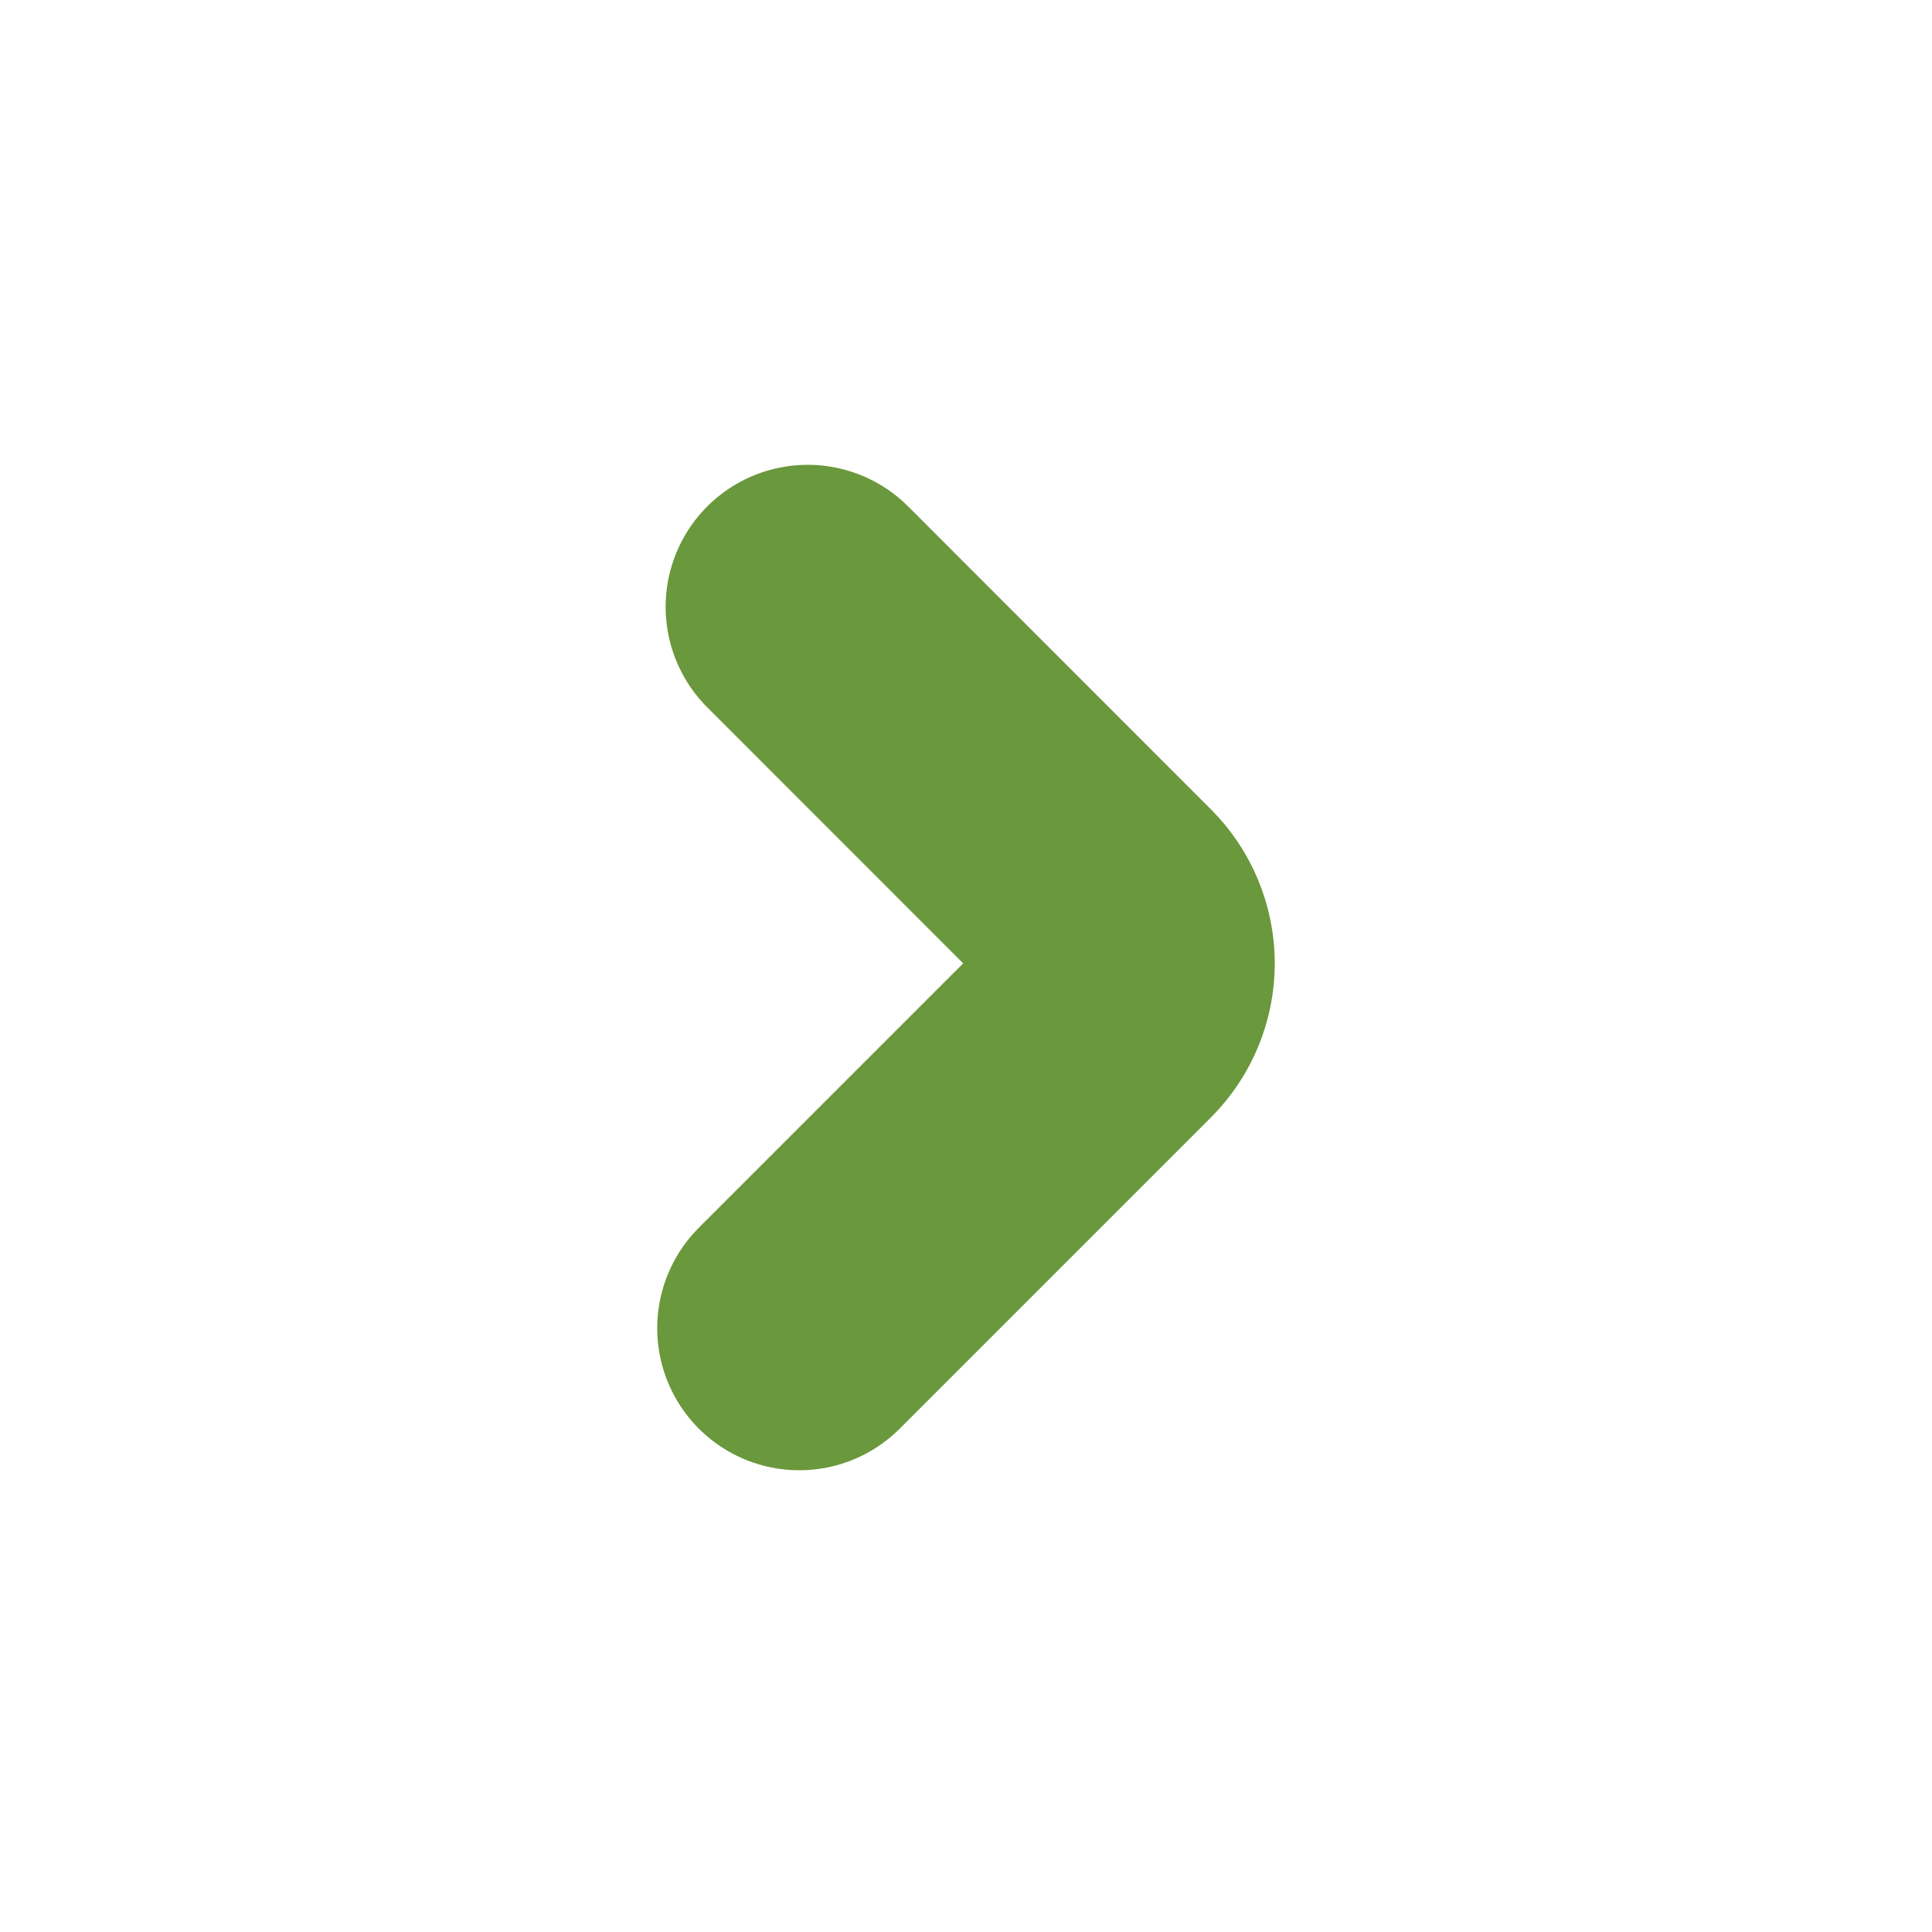
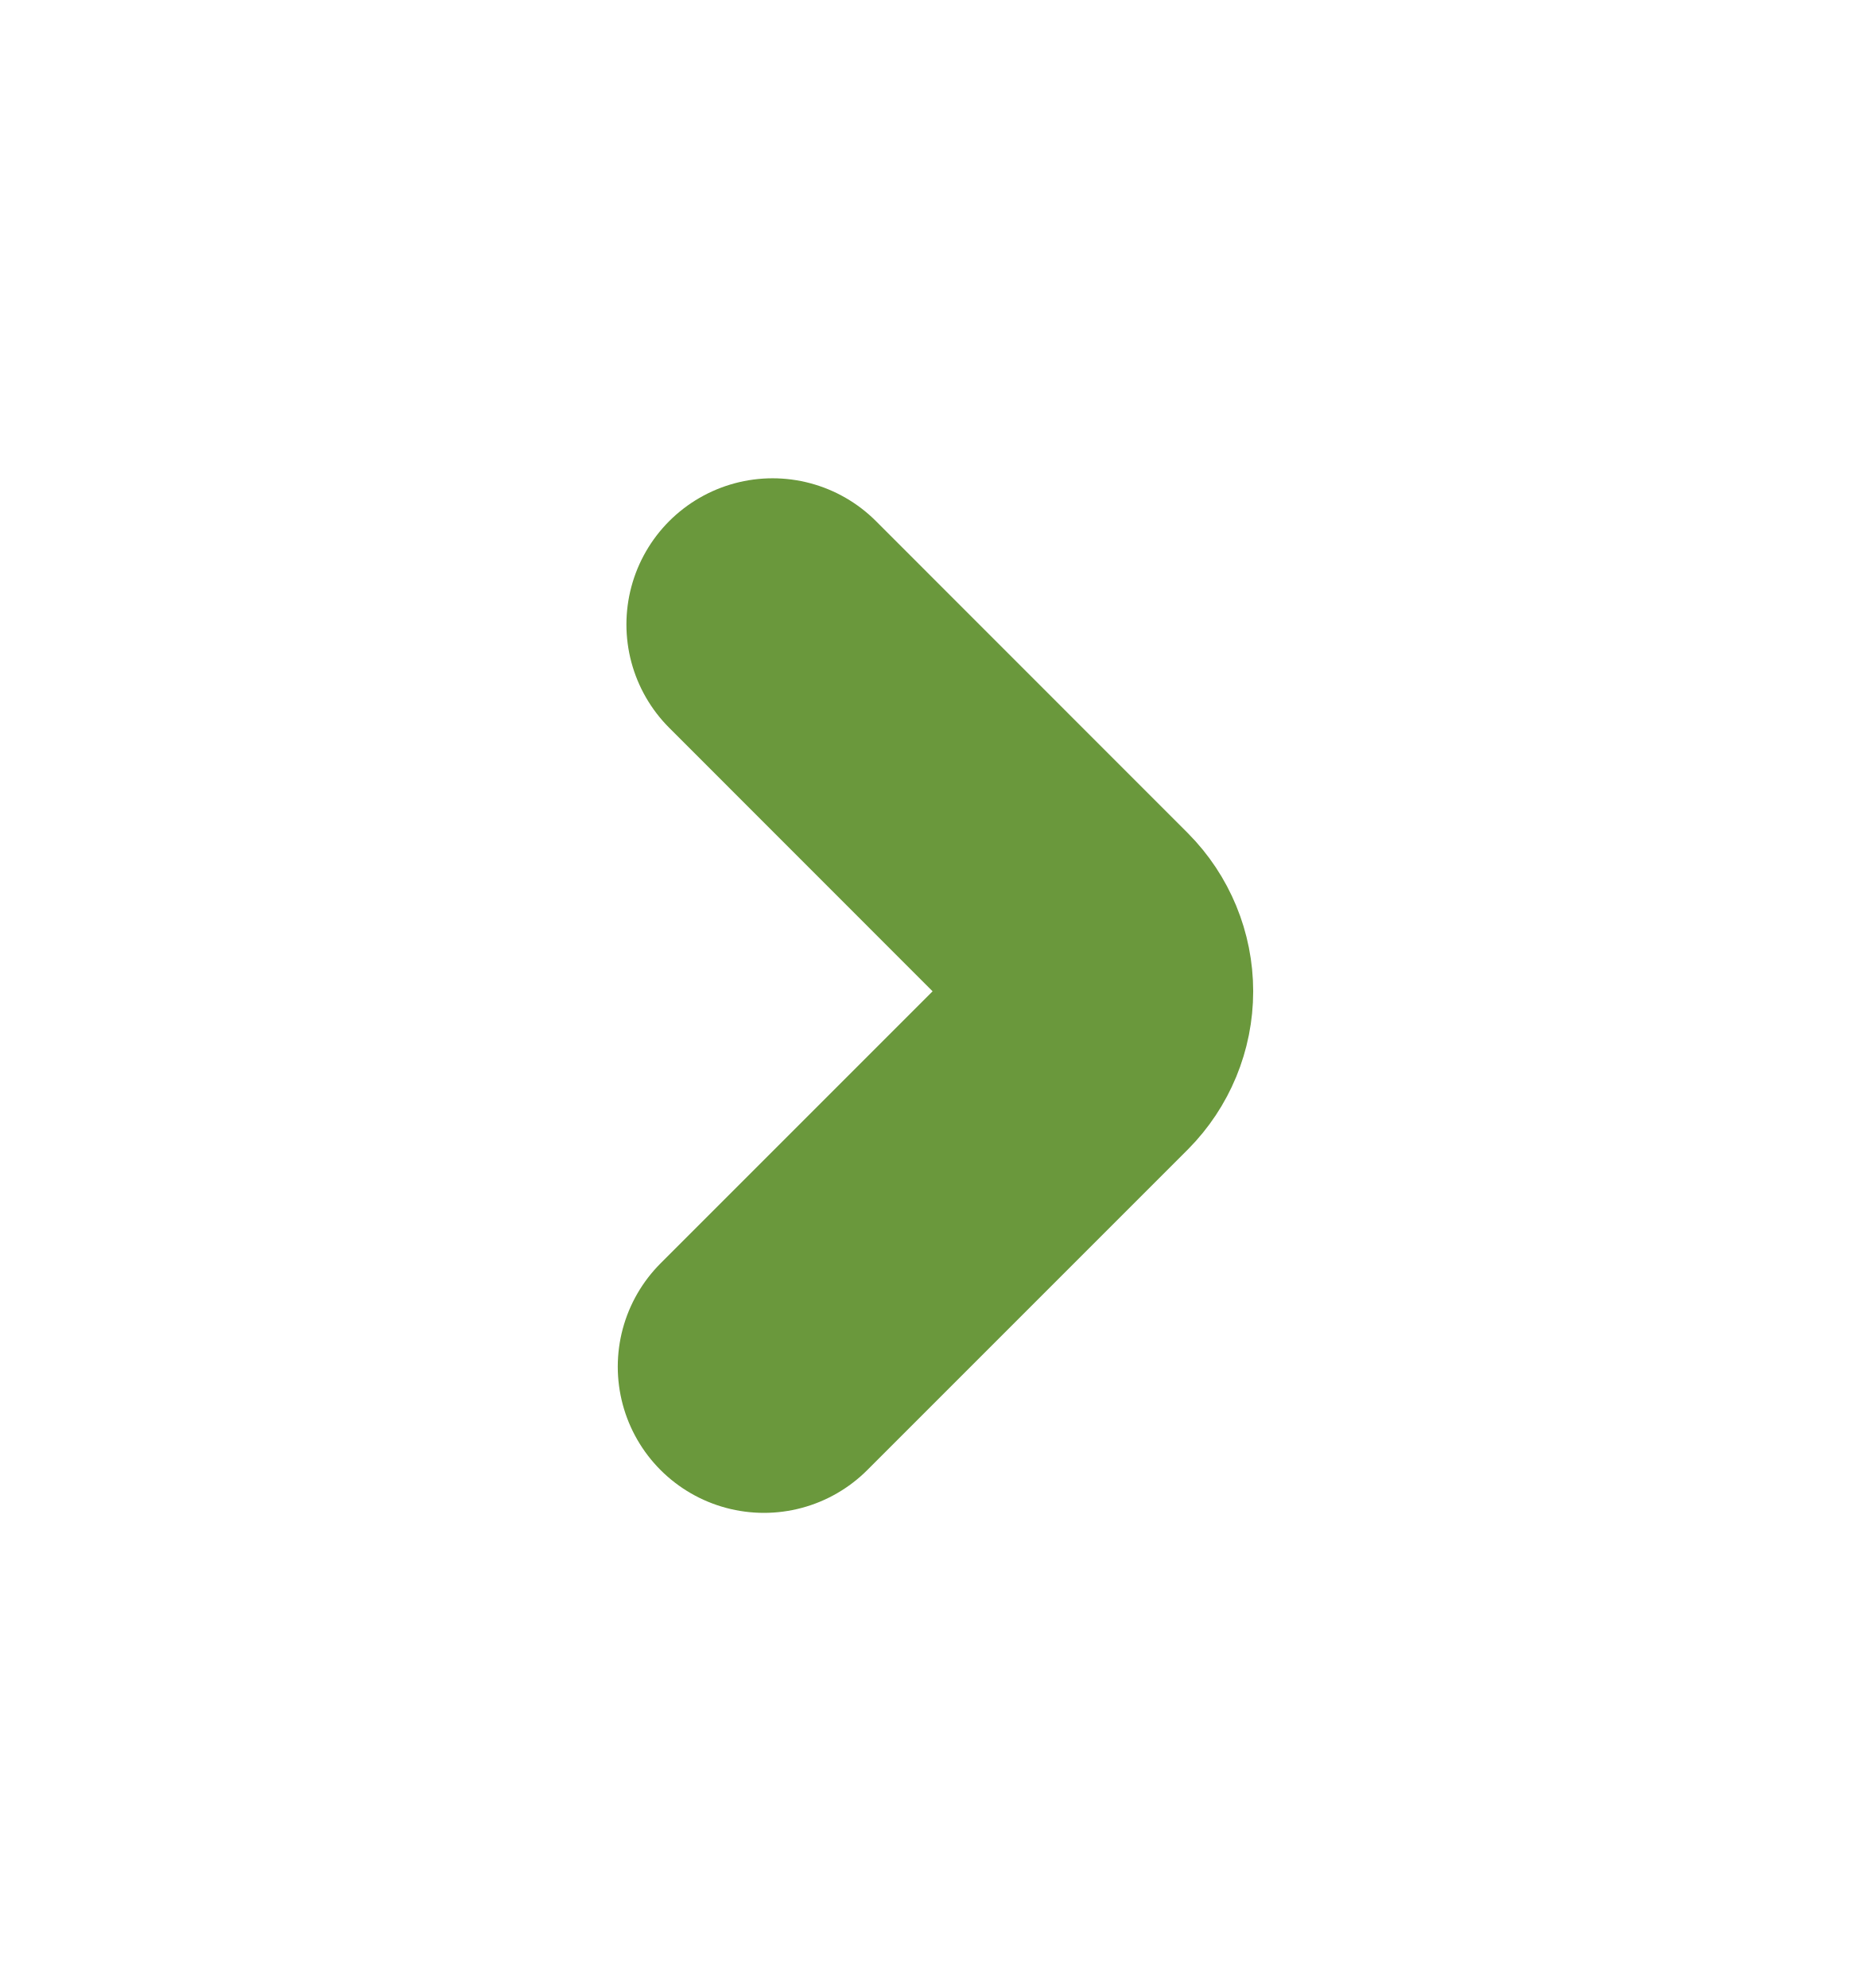
- <svg xmlns="http://www.w3.org/2000/svg" width="17" height="17" viewBox="0 0 17 17" fill="none">
-   <path d="M7.033 11.687L9.773 8.947C9.897 8.822 9.967 8.653 9.967 8.477C9.967 8.301 9.897 8.132 9.773 8.007L7.107 5.34" stroke="#6A983C" stroke-width="2.5" stroke-linecap="round" stroke-linejoin="bevel" />
+ <svg xmlns="http://www.w3.org/2000/svg" width="16" height="17" viewBox="0 0 16 17" fill="none">
+   <path d="M6.533 11.687L9.273 8.947C9.397 8.822 9.467 8.653 9.467 8.477C9.467 8.301 9.397 8.132 9.273 8.007L6.607 5.34" stroke="#6A983C" stroke-width="2.5" stroke-linecap="round" stroke-linejoin="bevel" />
</svg>
